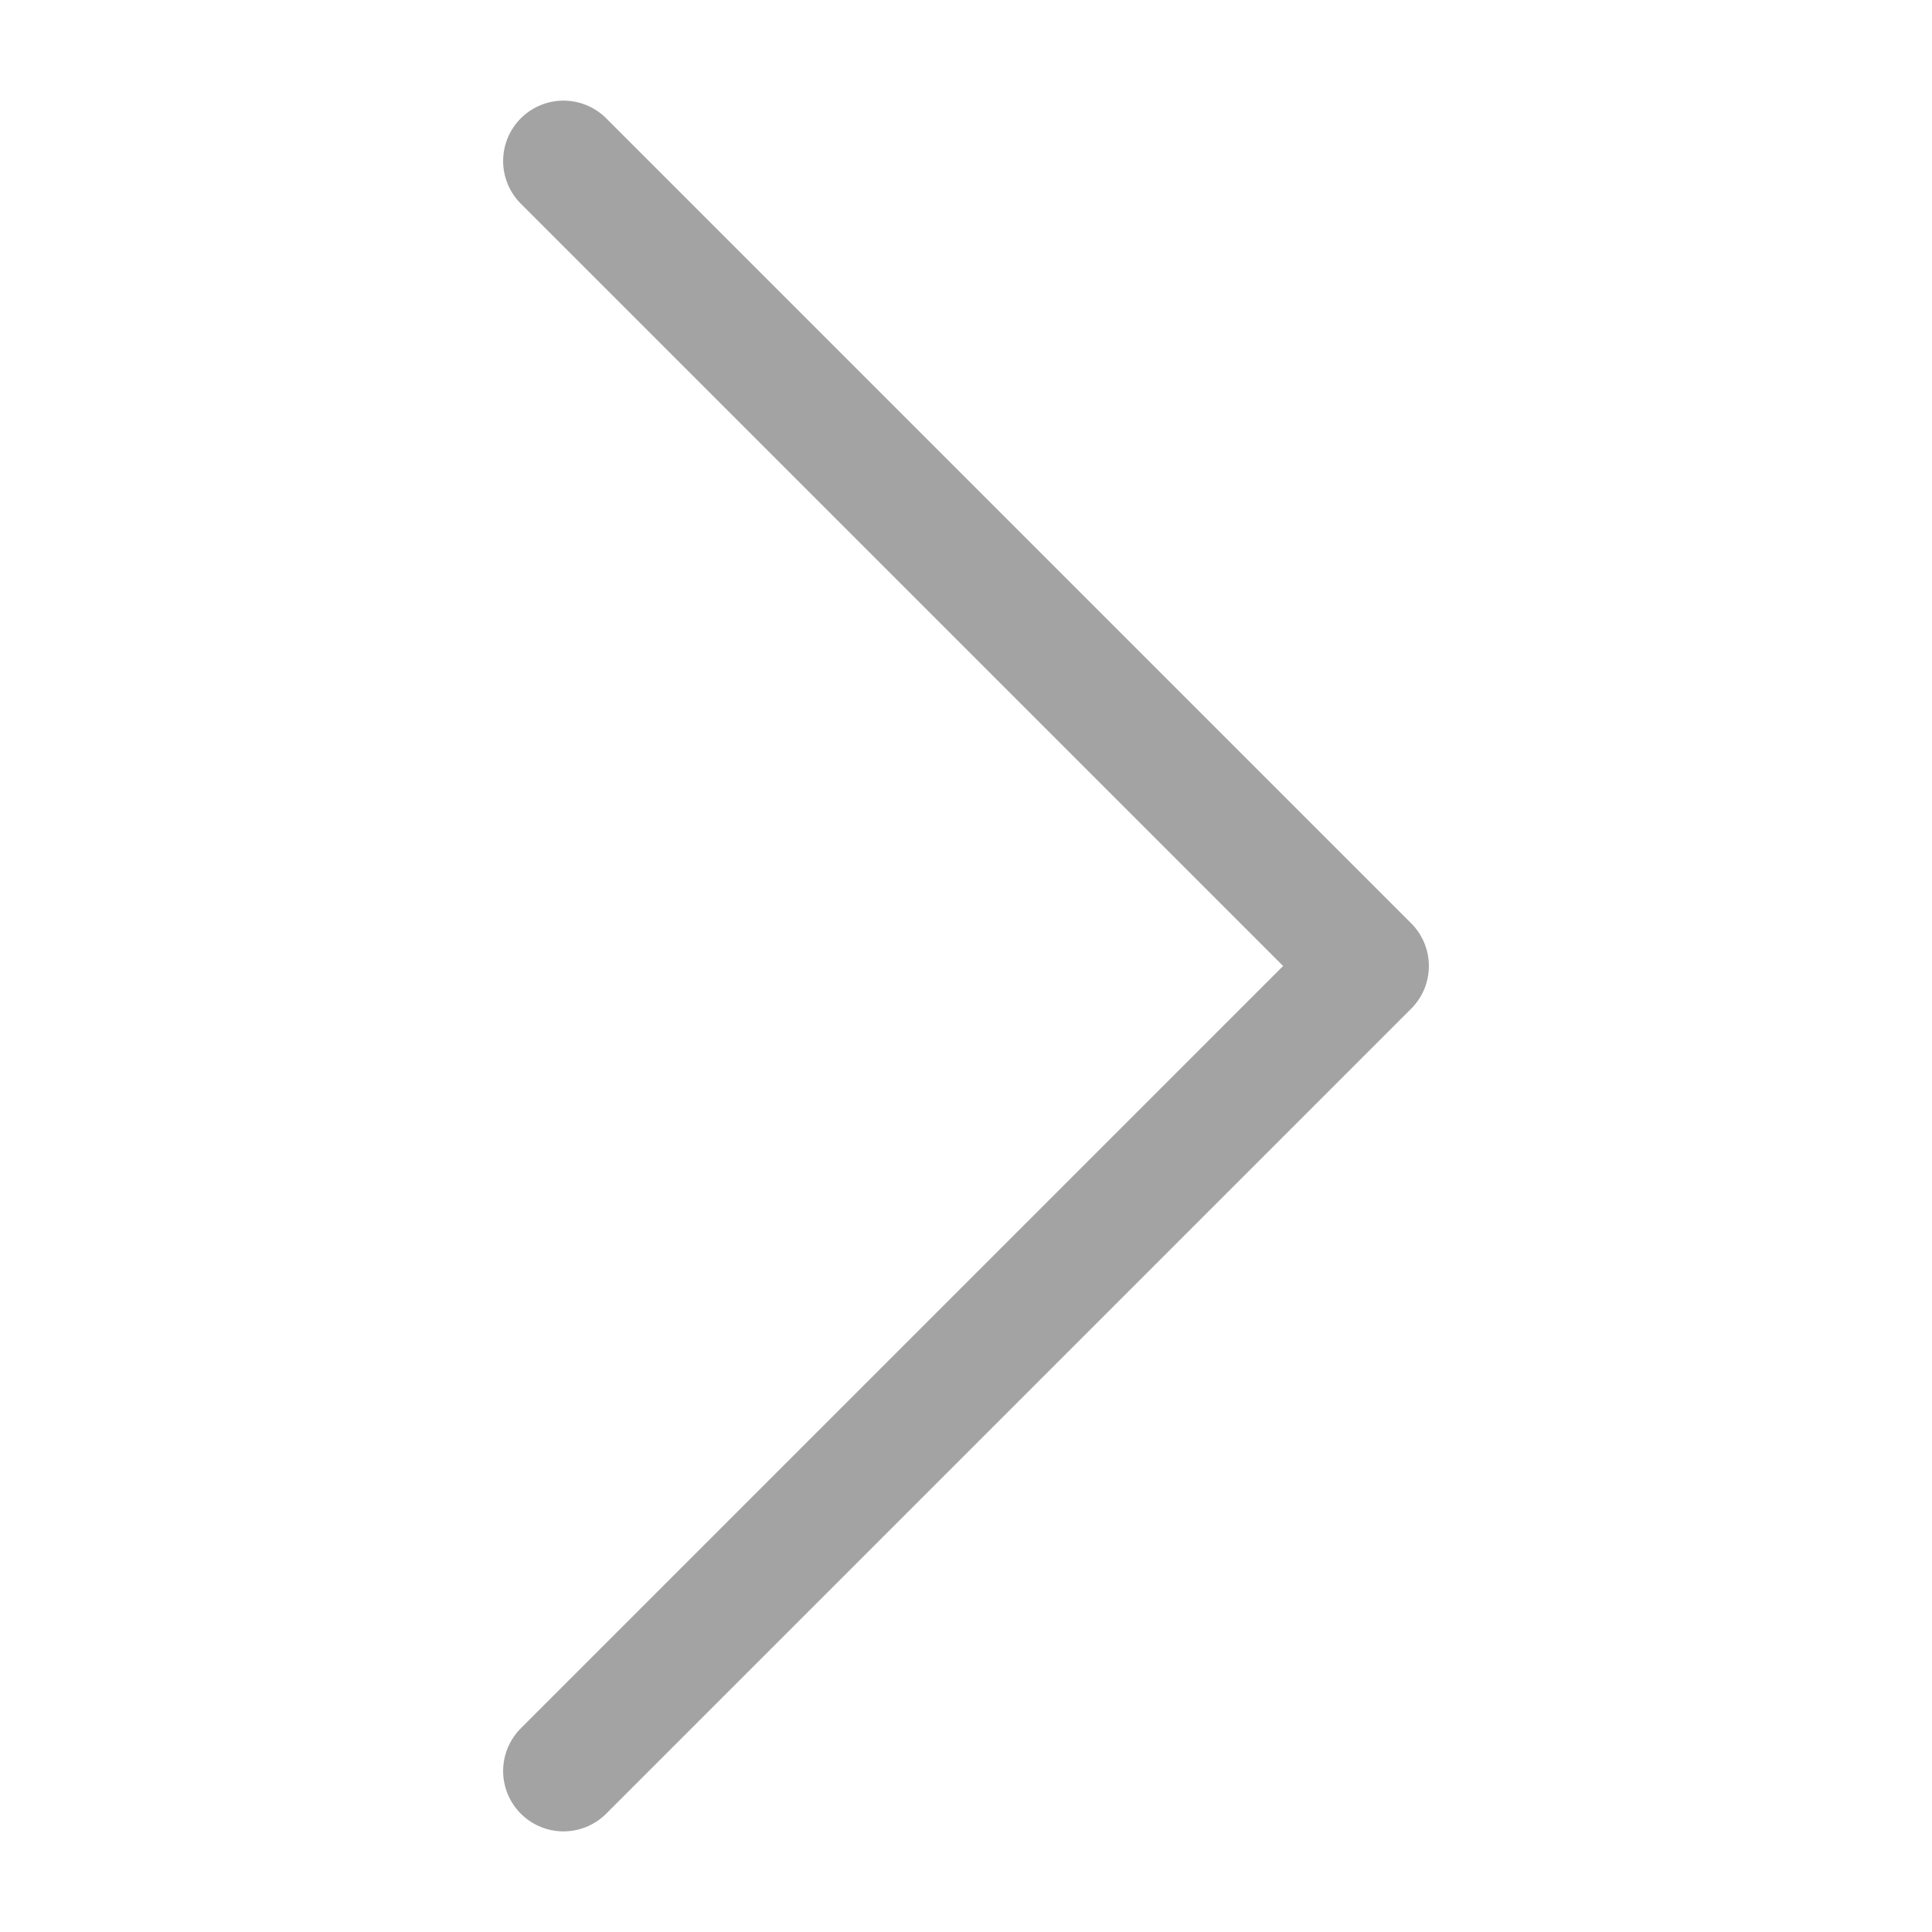
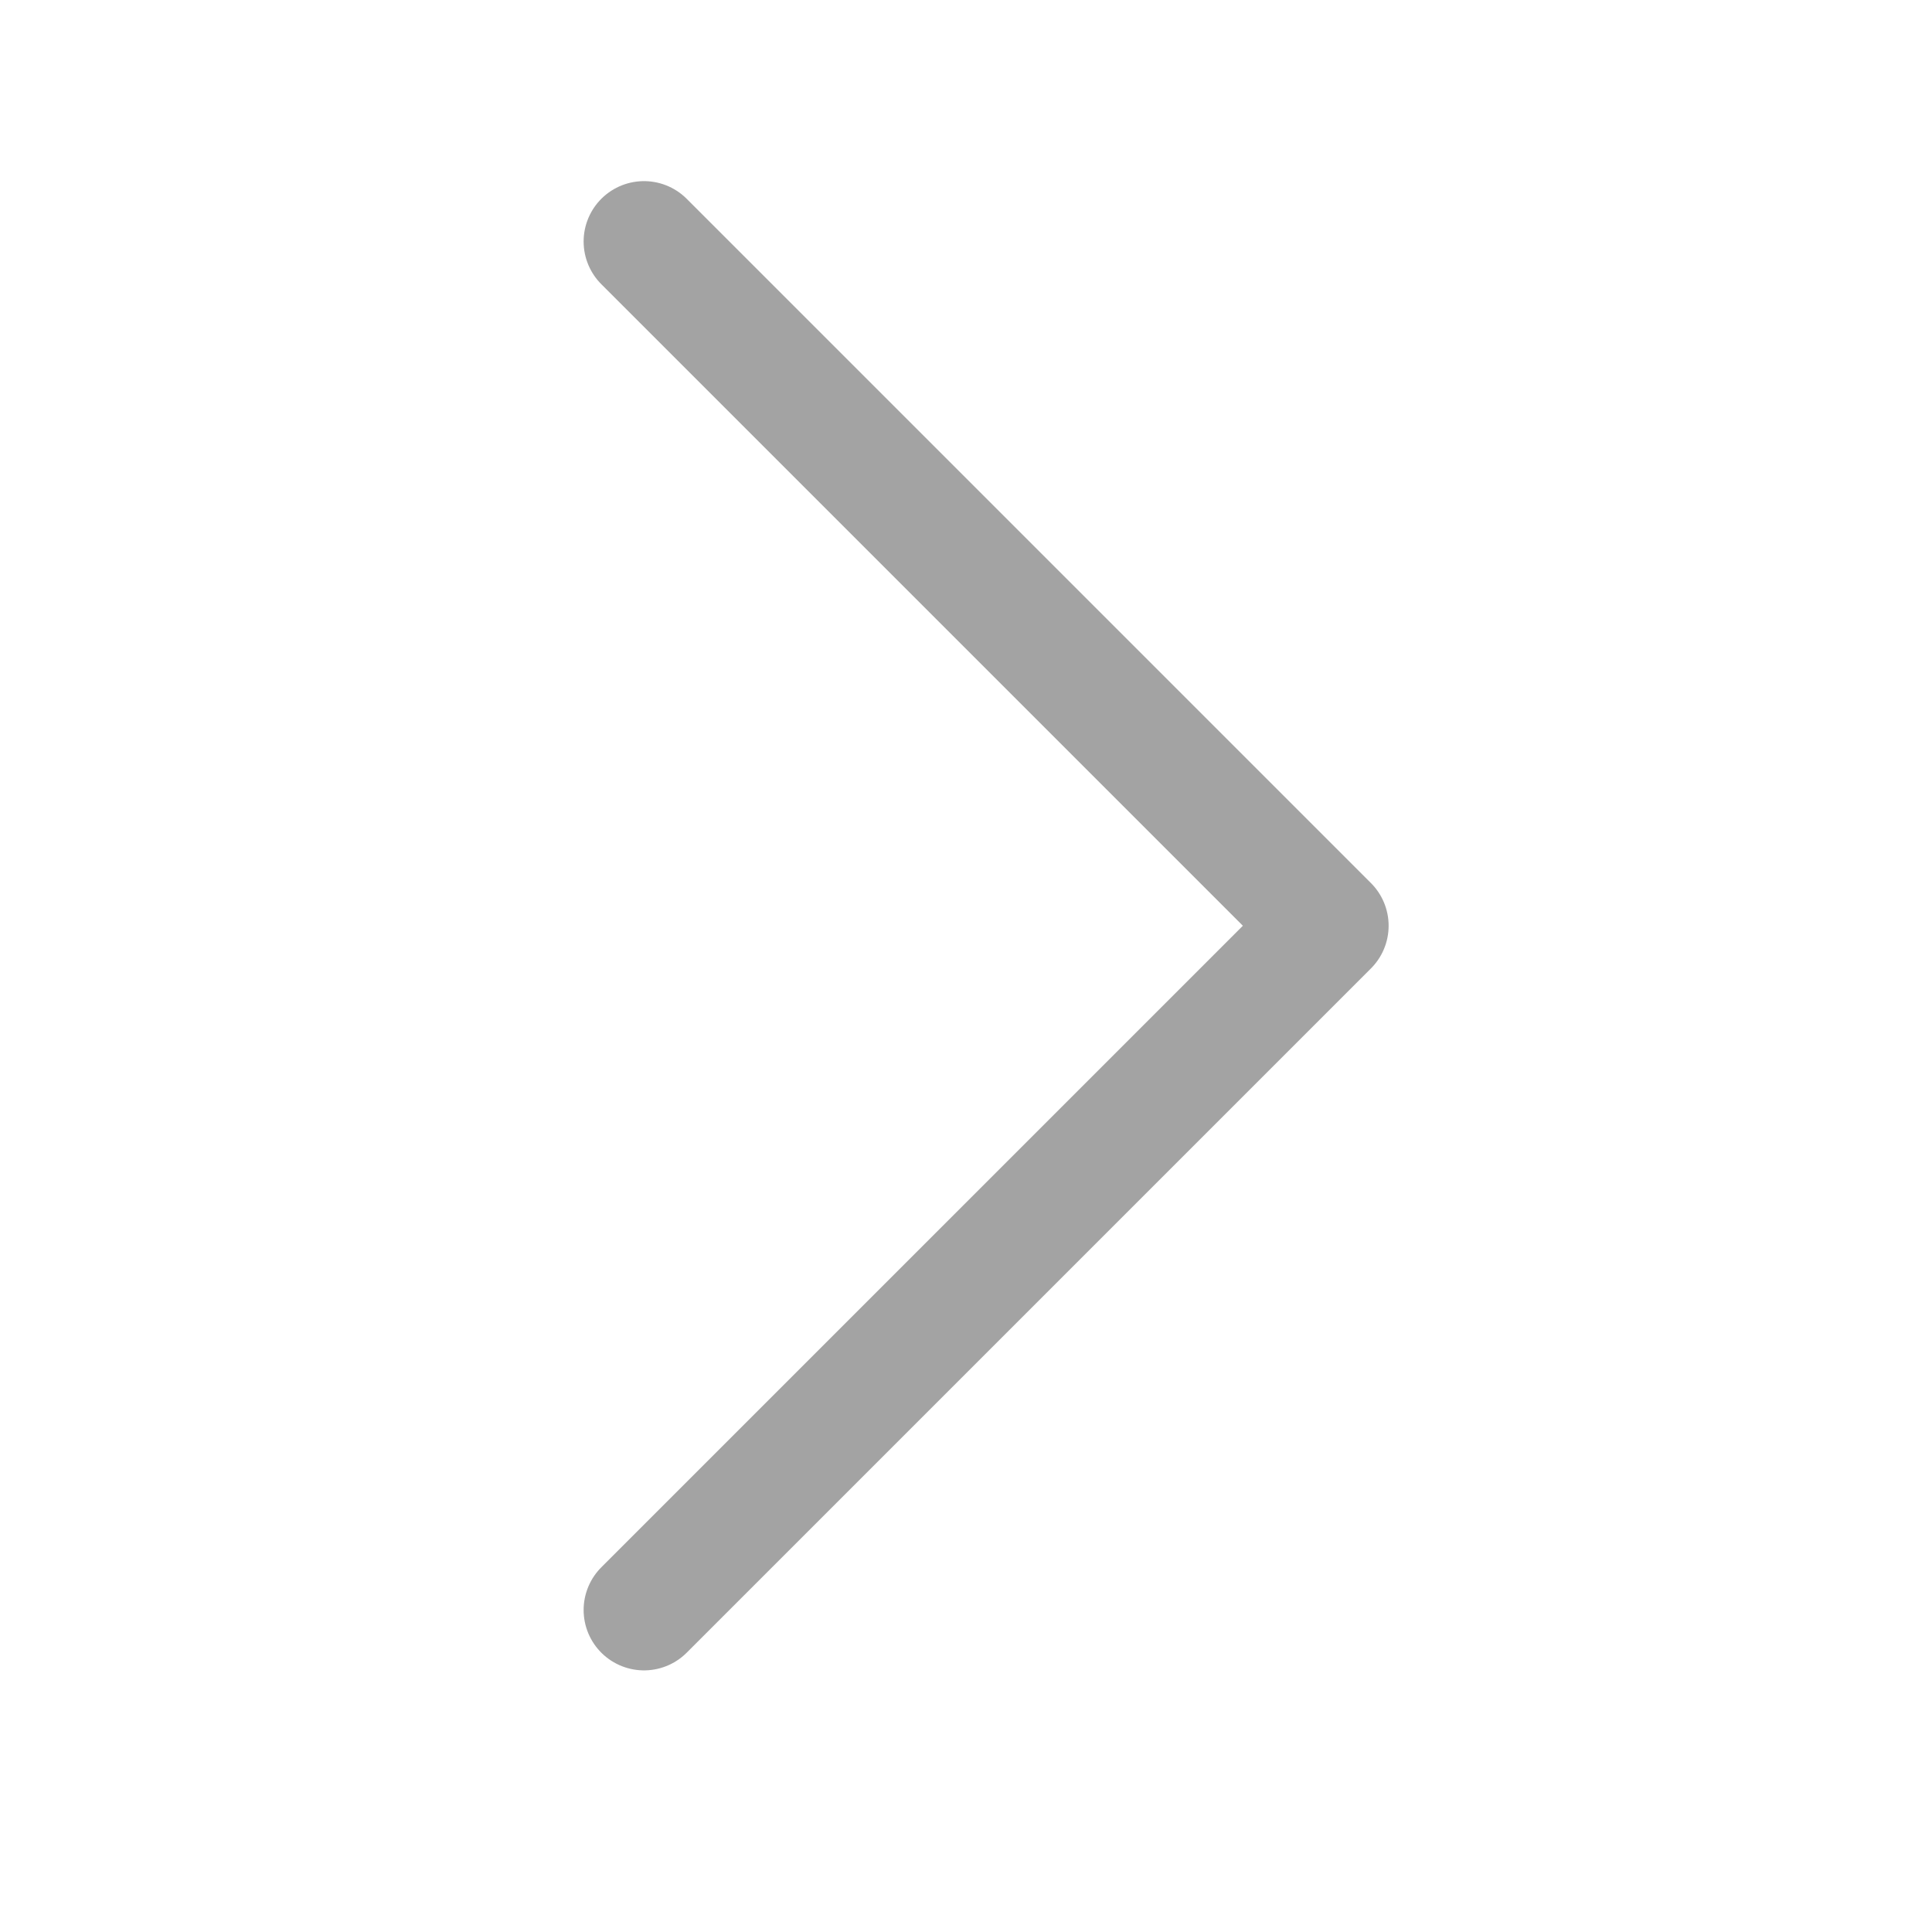
<svg xmlns="http://www.w3.org/2000/svg" width="24" height="24" viewBox="0 0 24 24" fill="none">
-   <path d="M7 2L17 12L7 22" stroke="#A3A3A3" stroke-width="1.5" stroke-linecap="round" stroke-linejoin="round" />
+   <path d="M8 3L16.5 11.5L8 20" stroke="#A3A3A3" stroke-width="1.5" stroke-linecap="round" stroke-linejoin="round" />
</svg>
